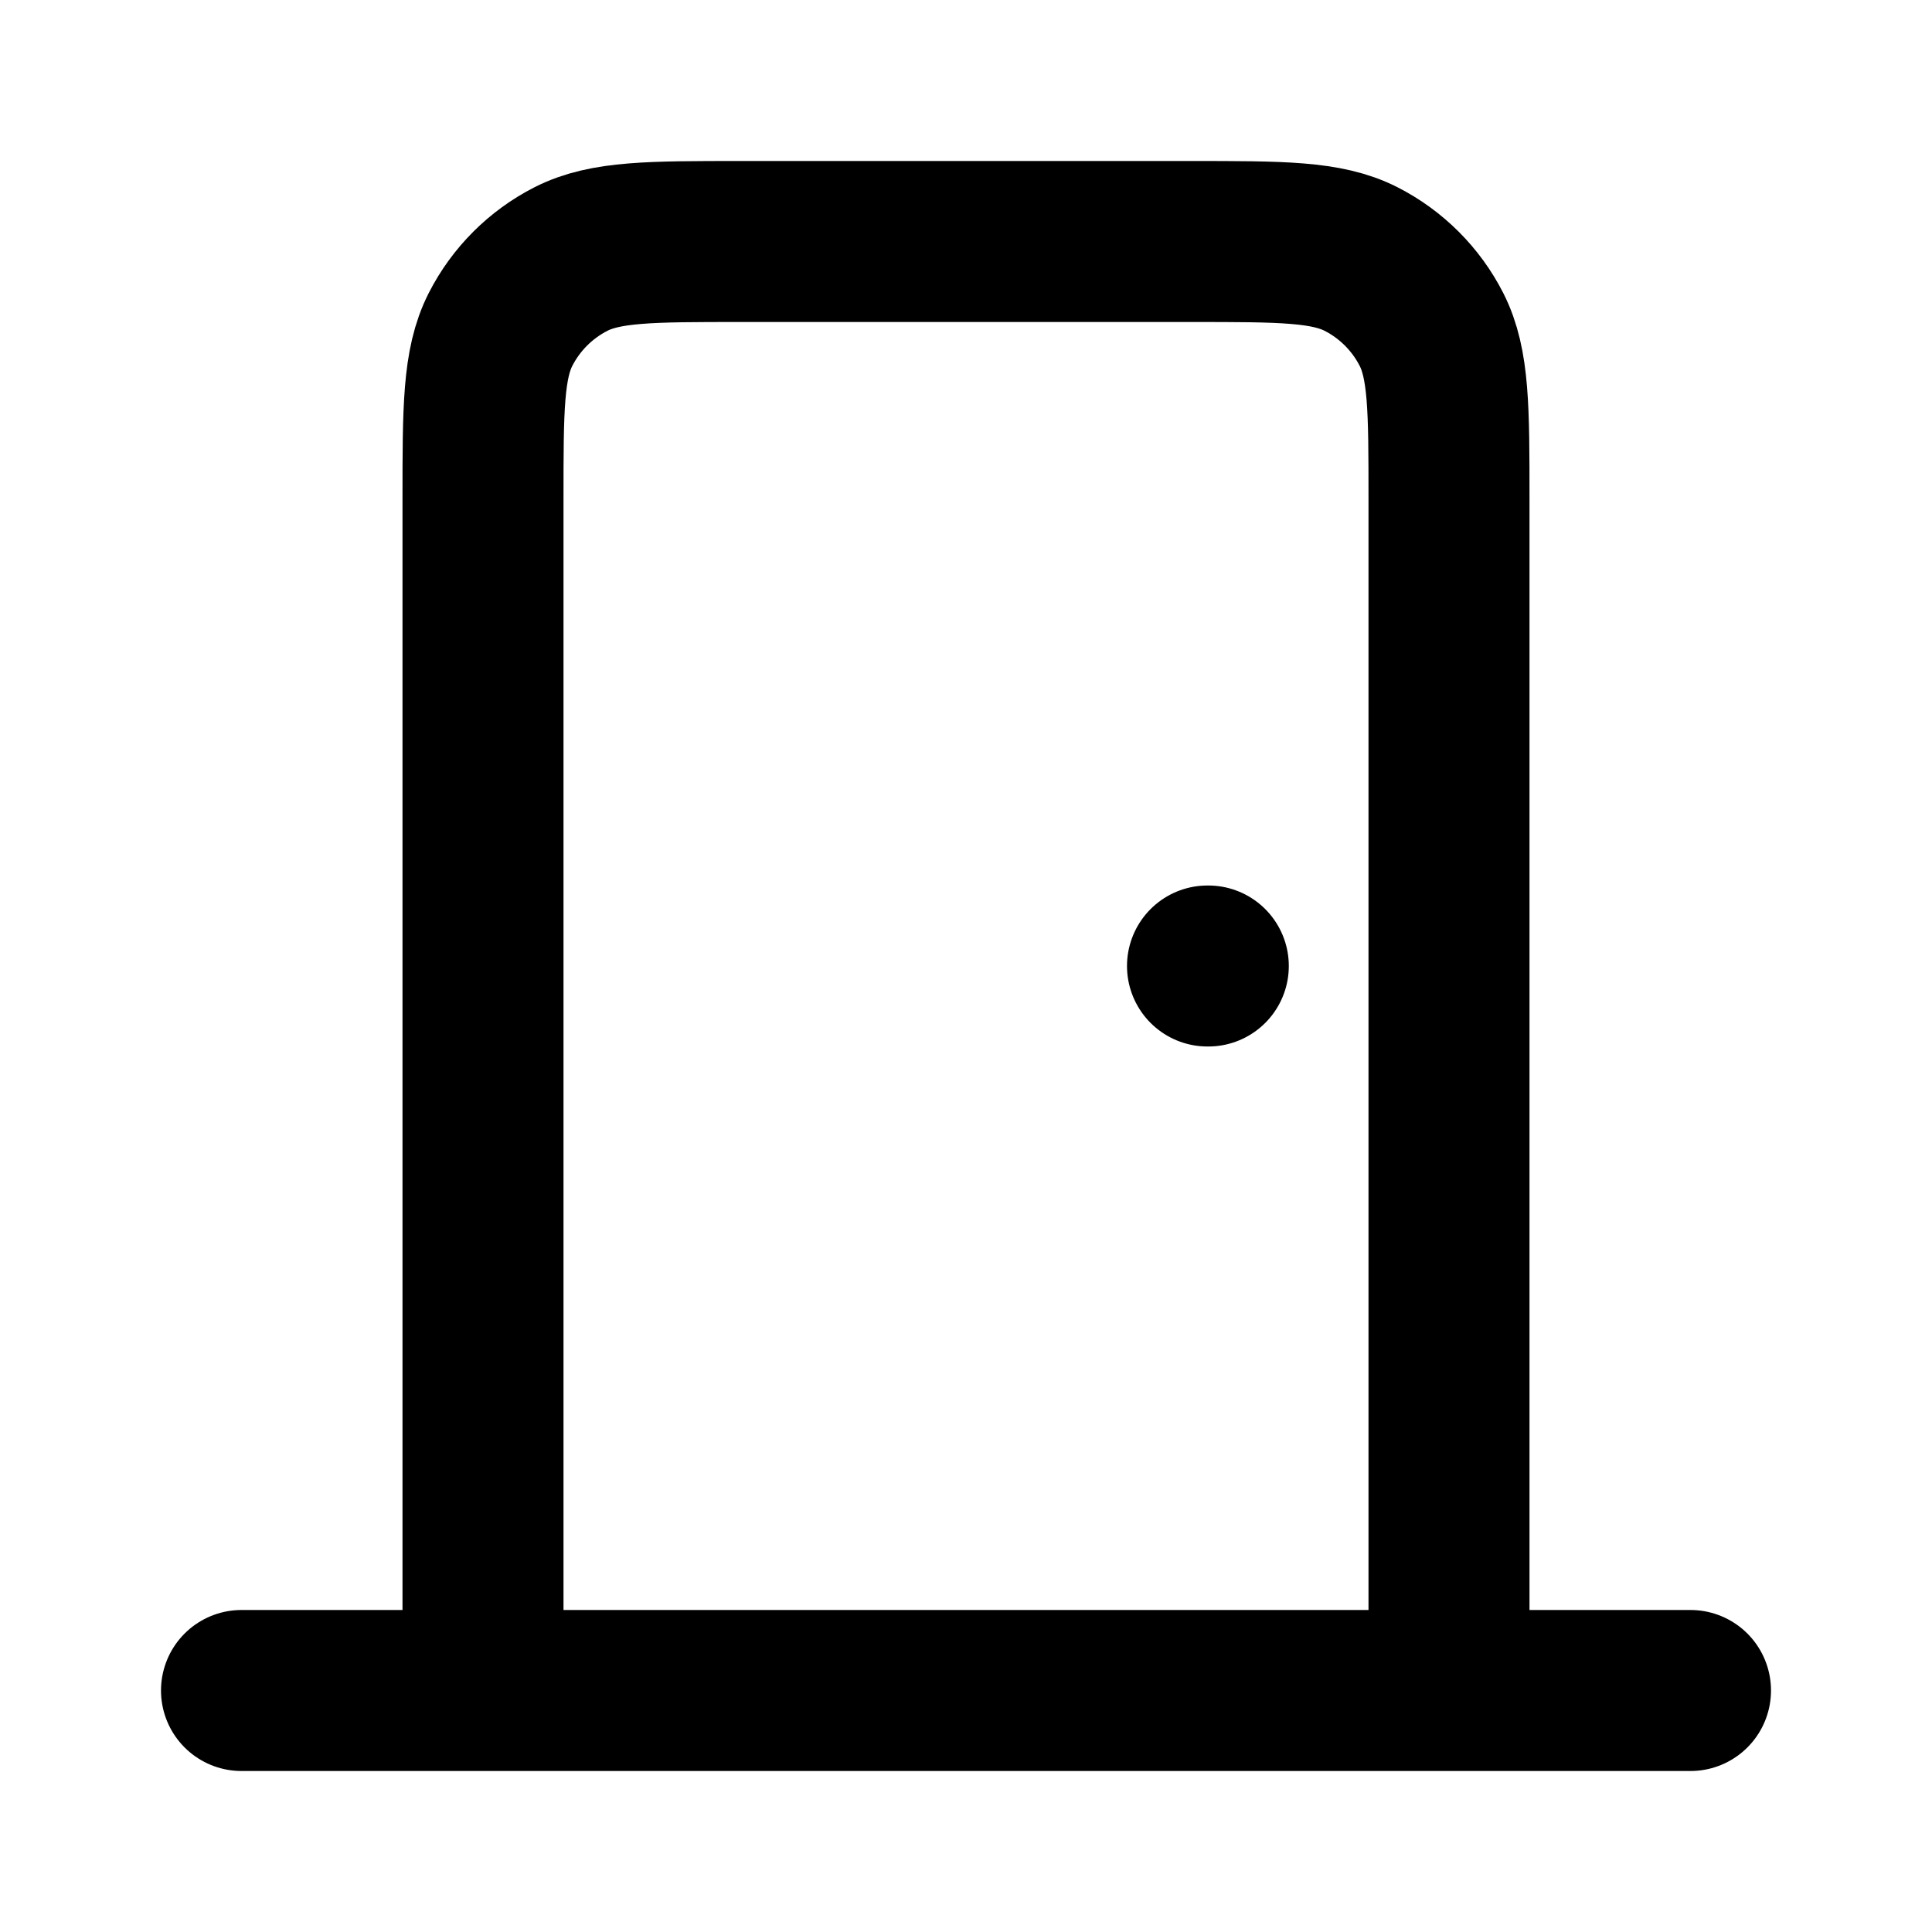
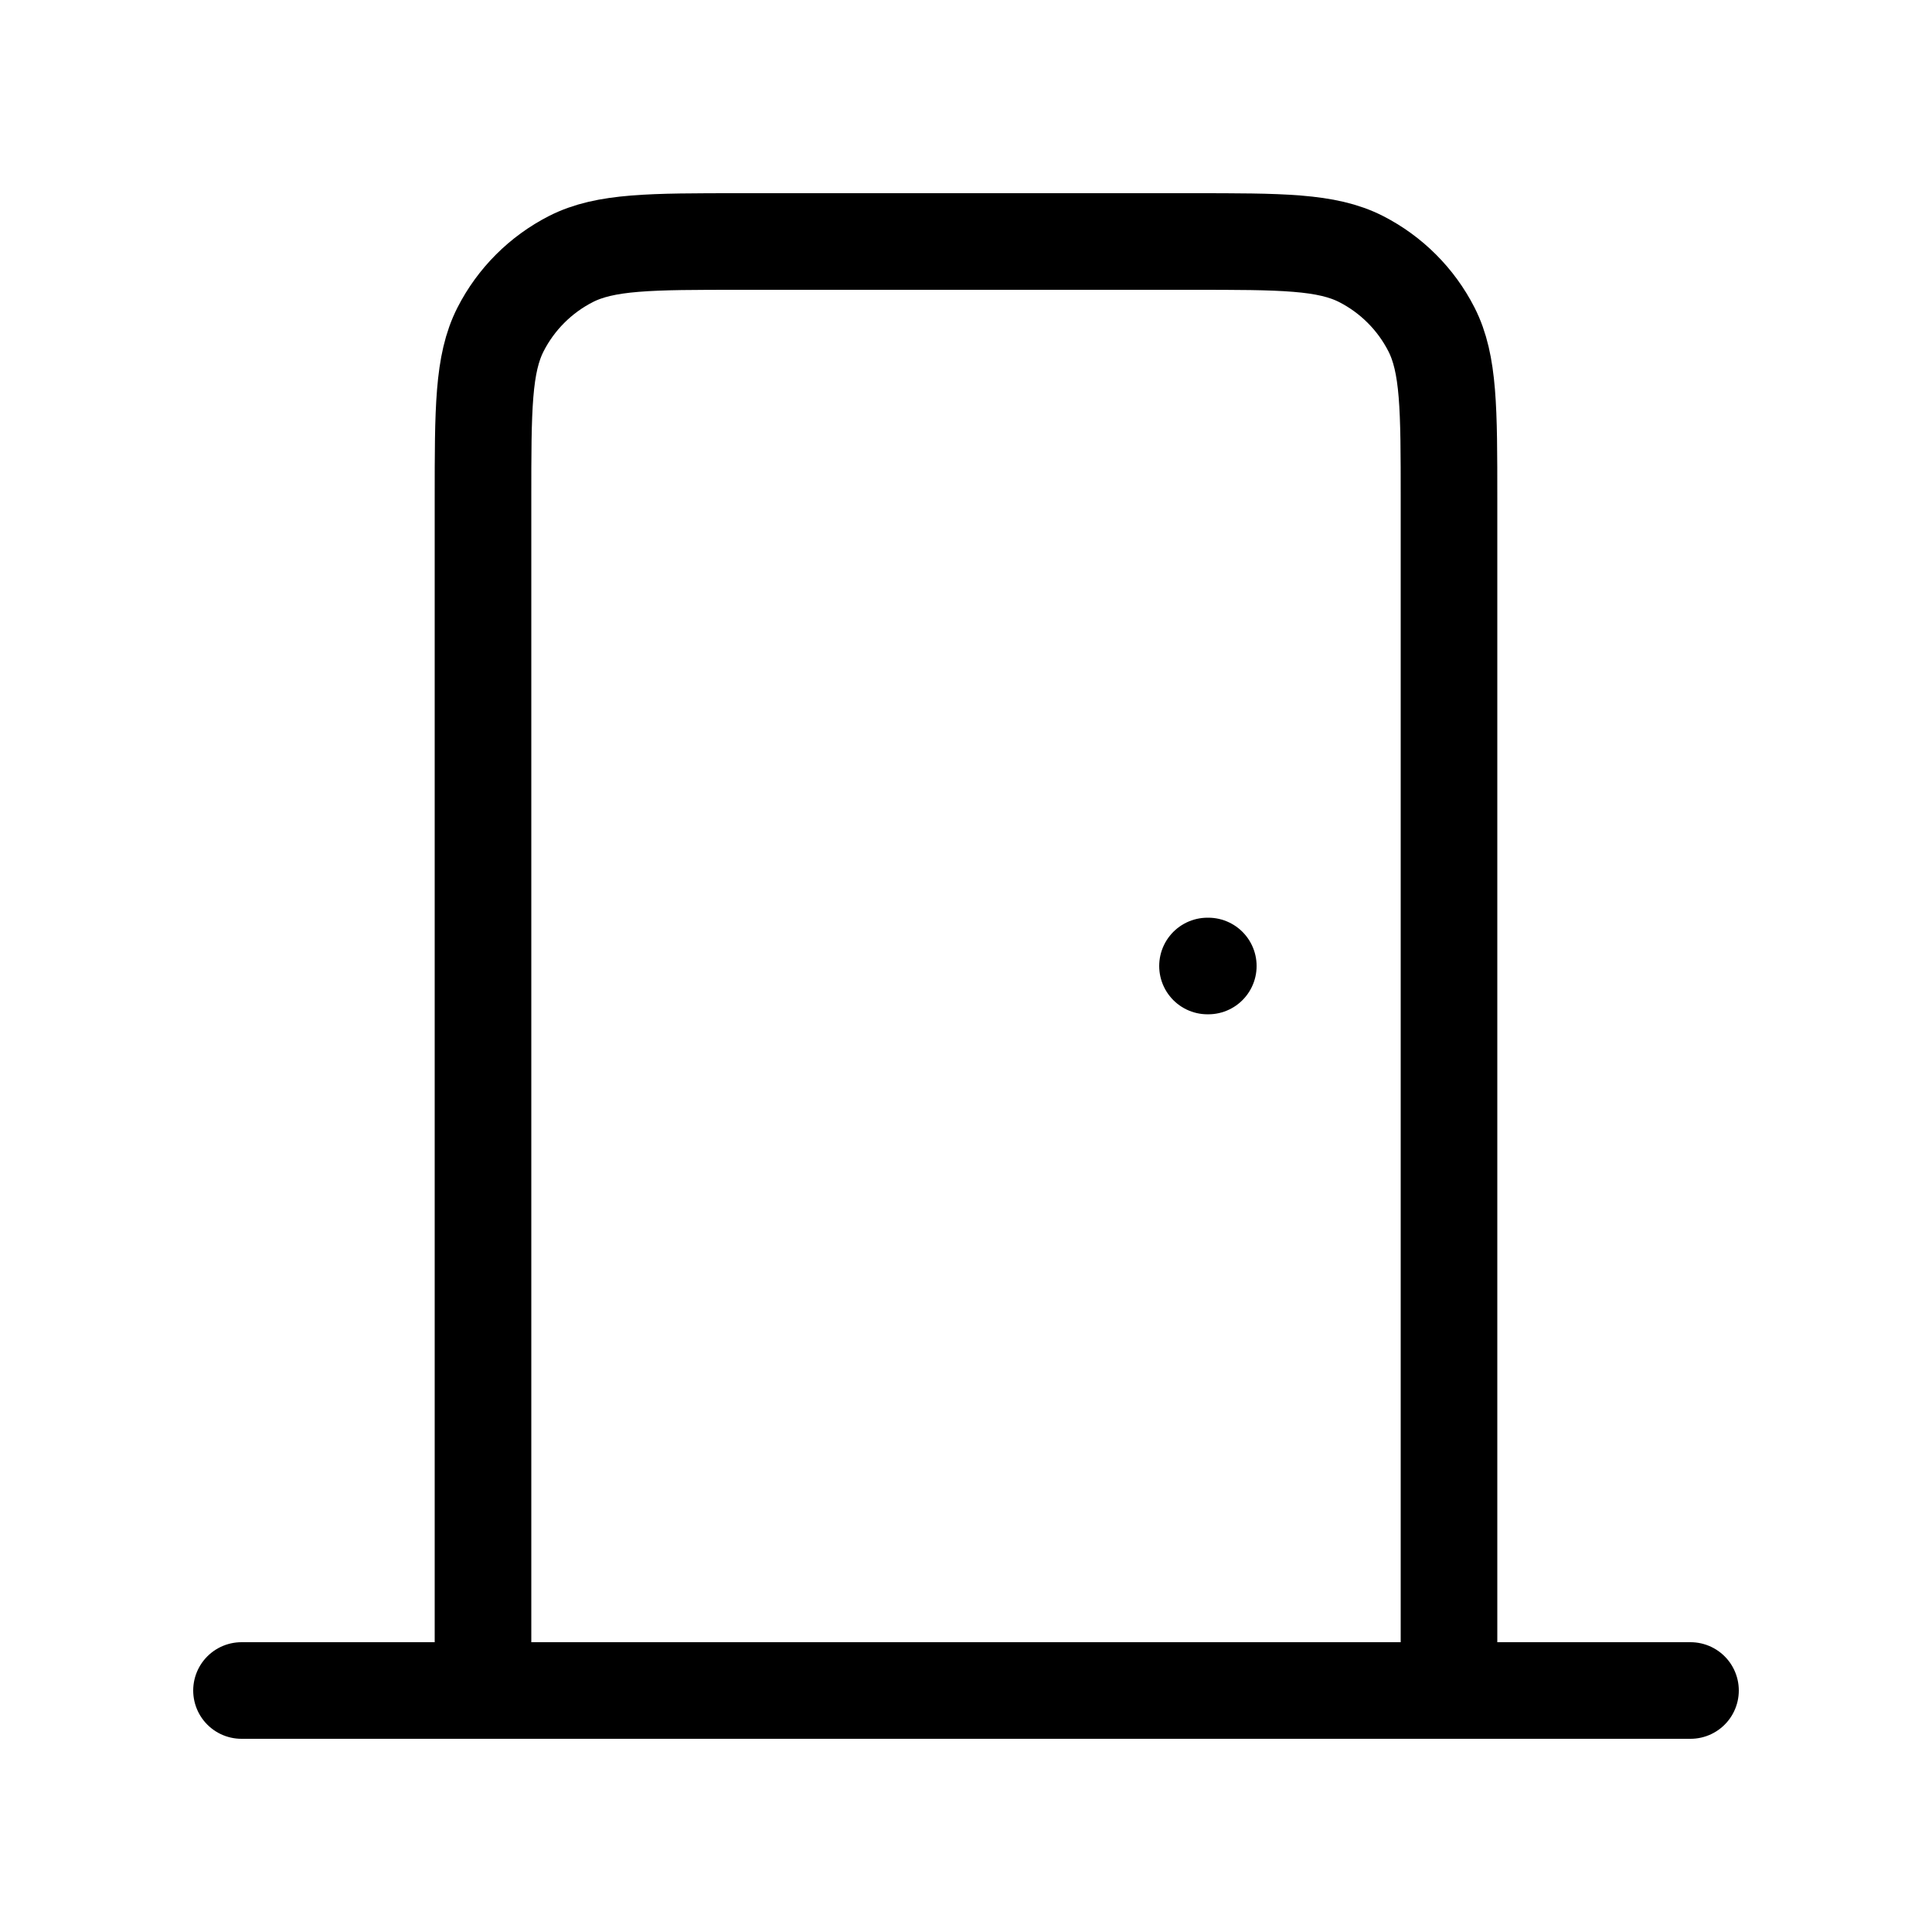
<svg xmlns="http://www.w3.org/2000/svg" width="800px" height="800px" viewBox="0 0 24 24" fill="none">
-   <path d="M3 21H21M18 21V6.2C18 5.08 18 4.52 17.782 4.092C17.59 3.716 17.284 3.41 16.908 3.218C16.48 3 15.92 3 14.8 3H9.2C8.08 3 7.52 3 7.092 3.218C6.716 3.41 6.41 3.716 6.218 4.092C6 4.52 6 5.08 6 6.2V21M15 12H15.01" stroke="#000000" stroke-width="2" stroke-linecap="round" stroke-linejoin="round" />
+   <g id="SVGRepo_bgCarrier" stroke-width="0" />
+   <g id="SVGRepo_tracerCarrier" stroke-linecap="round" stroke-linejoin="round" />
+   <g id="SVGRepo_iconCarrier">
+     <path d="M3 21H21M18 21V6.2C18 5.08 18 4.52 17.782 4.092C17.59 3.716 17.284 3.41 16.908 3.218C16.48 3 15.92 3 14.8 3H9.2C8.08 3 7.52 3 7.092 3.218C6.716 3.41 6.41 3.716 6.218 4.092C6 4.52 6 5.08 6 6.2V21M15 12H15.01" stroke="#000000" stroke-width="1.2" stroke-linecap="round" stroke-linejoin="round" />
+   </g>
</svg>
